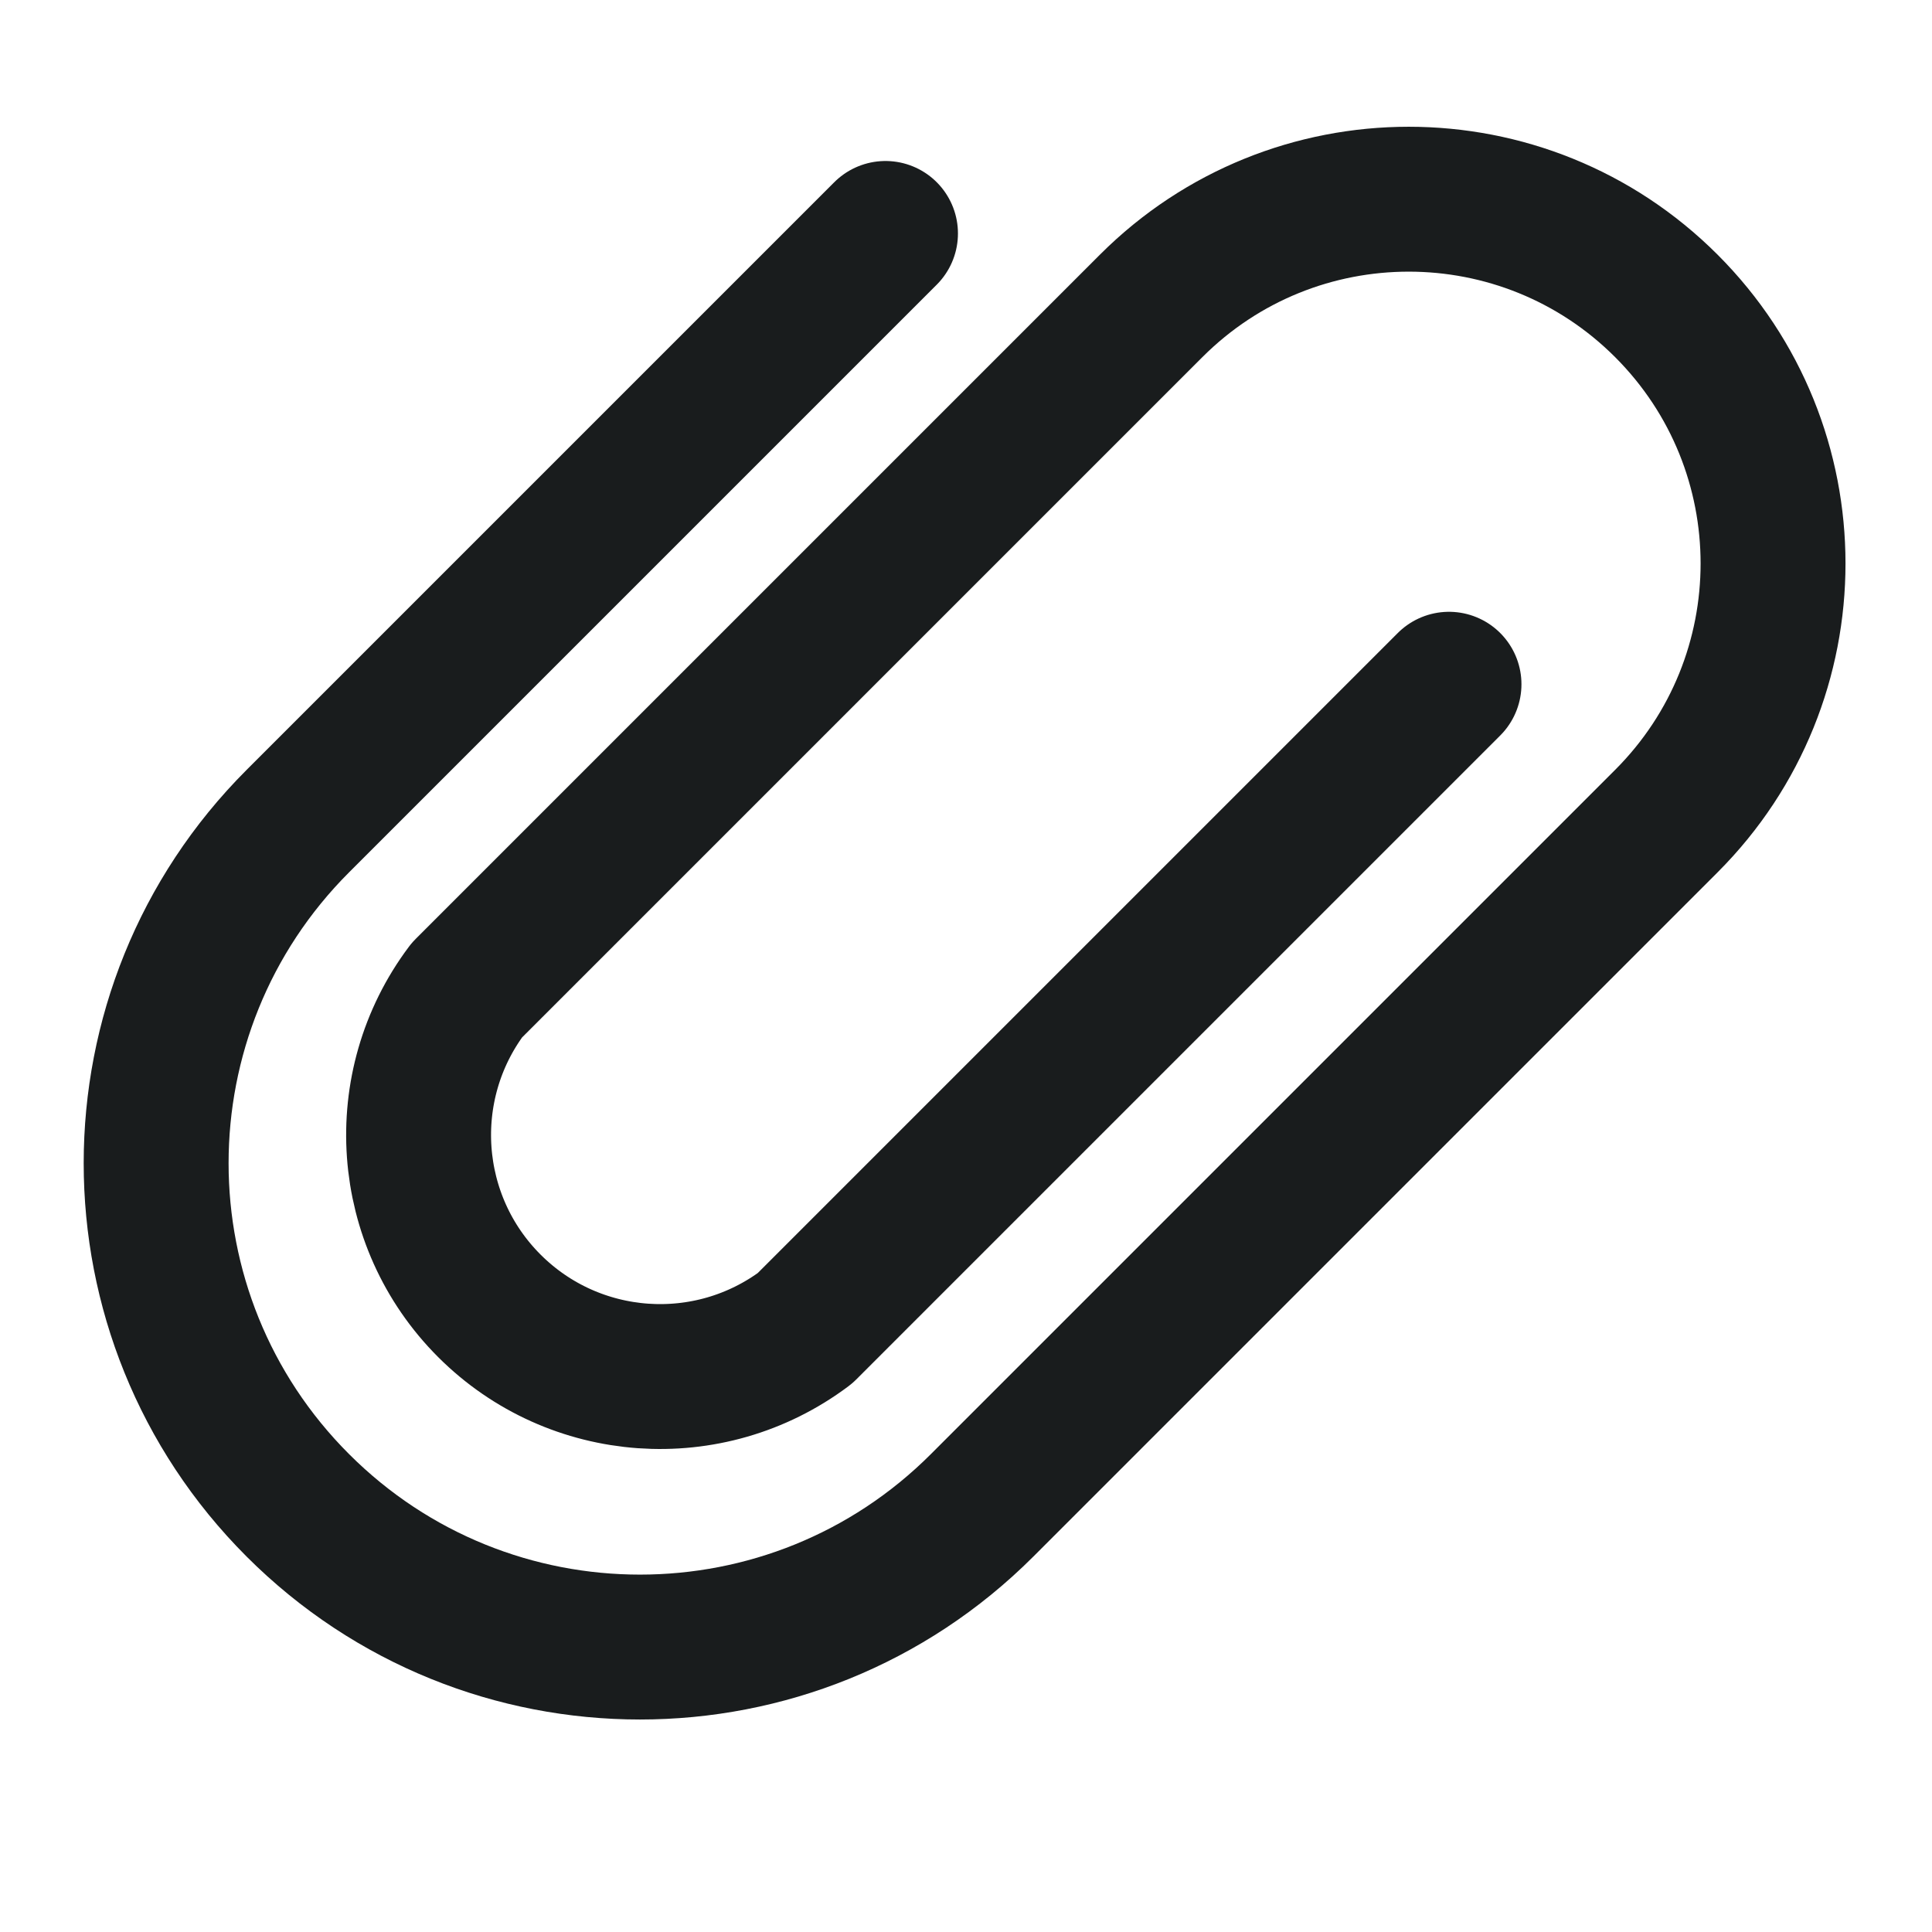
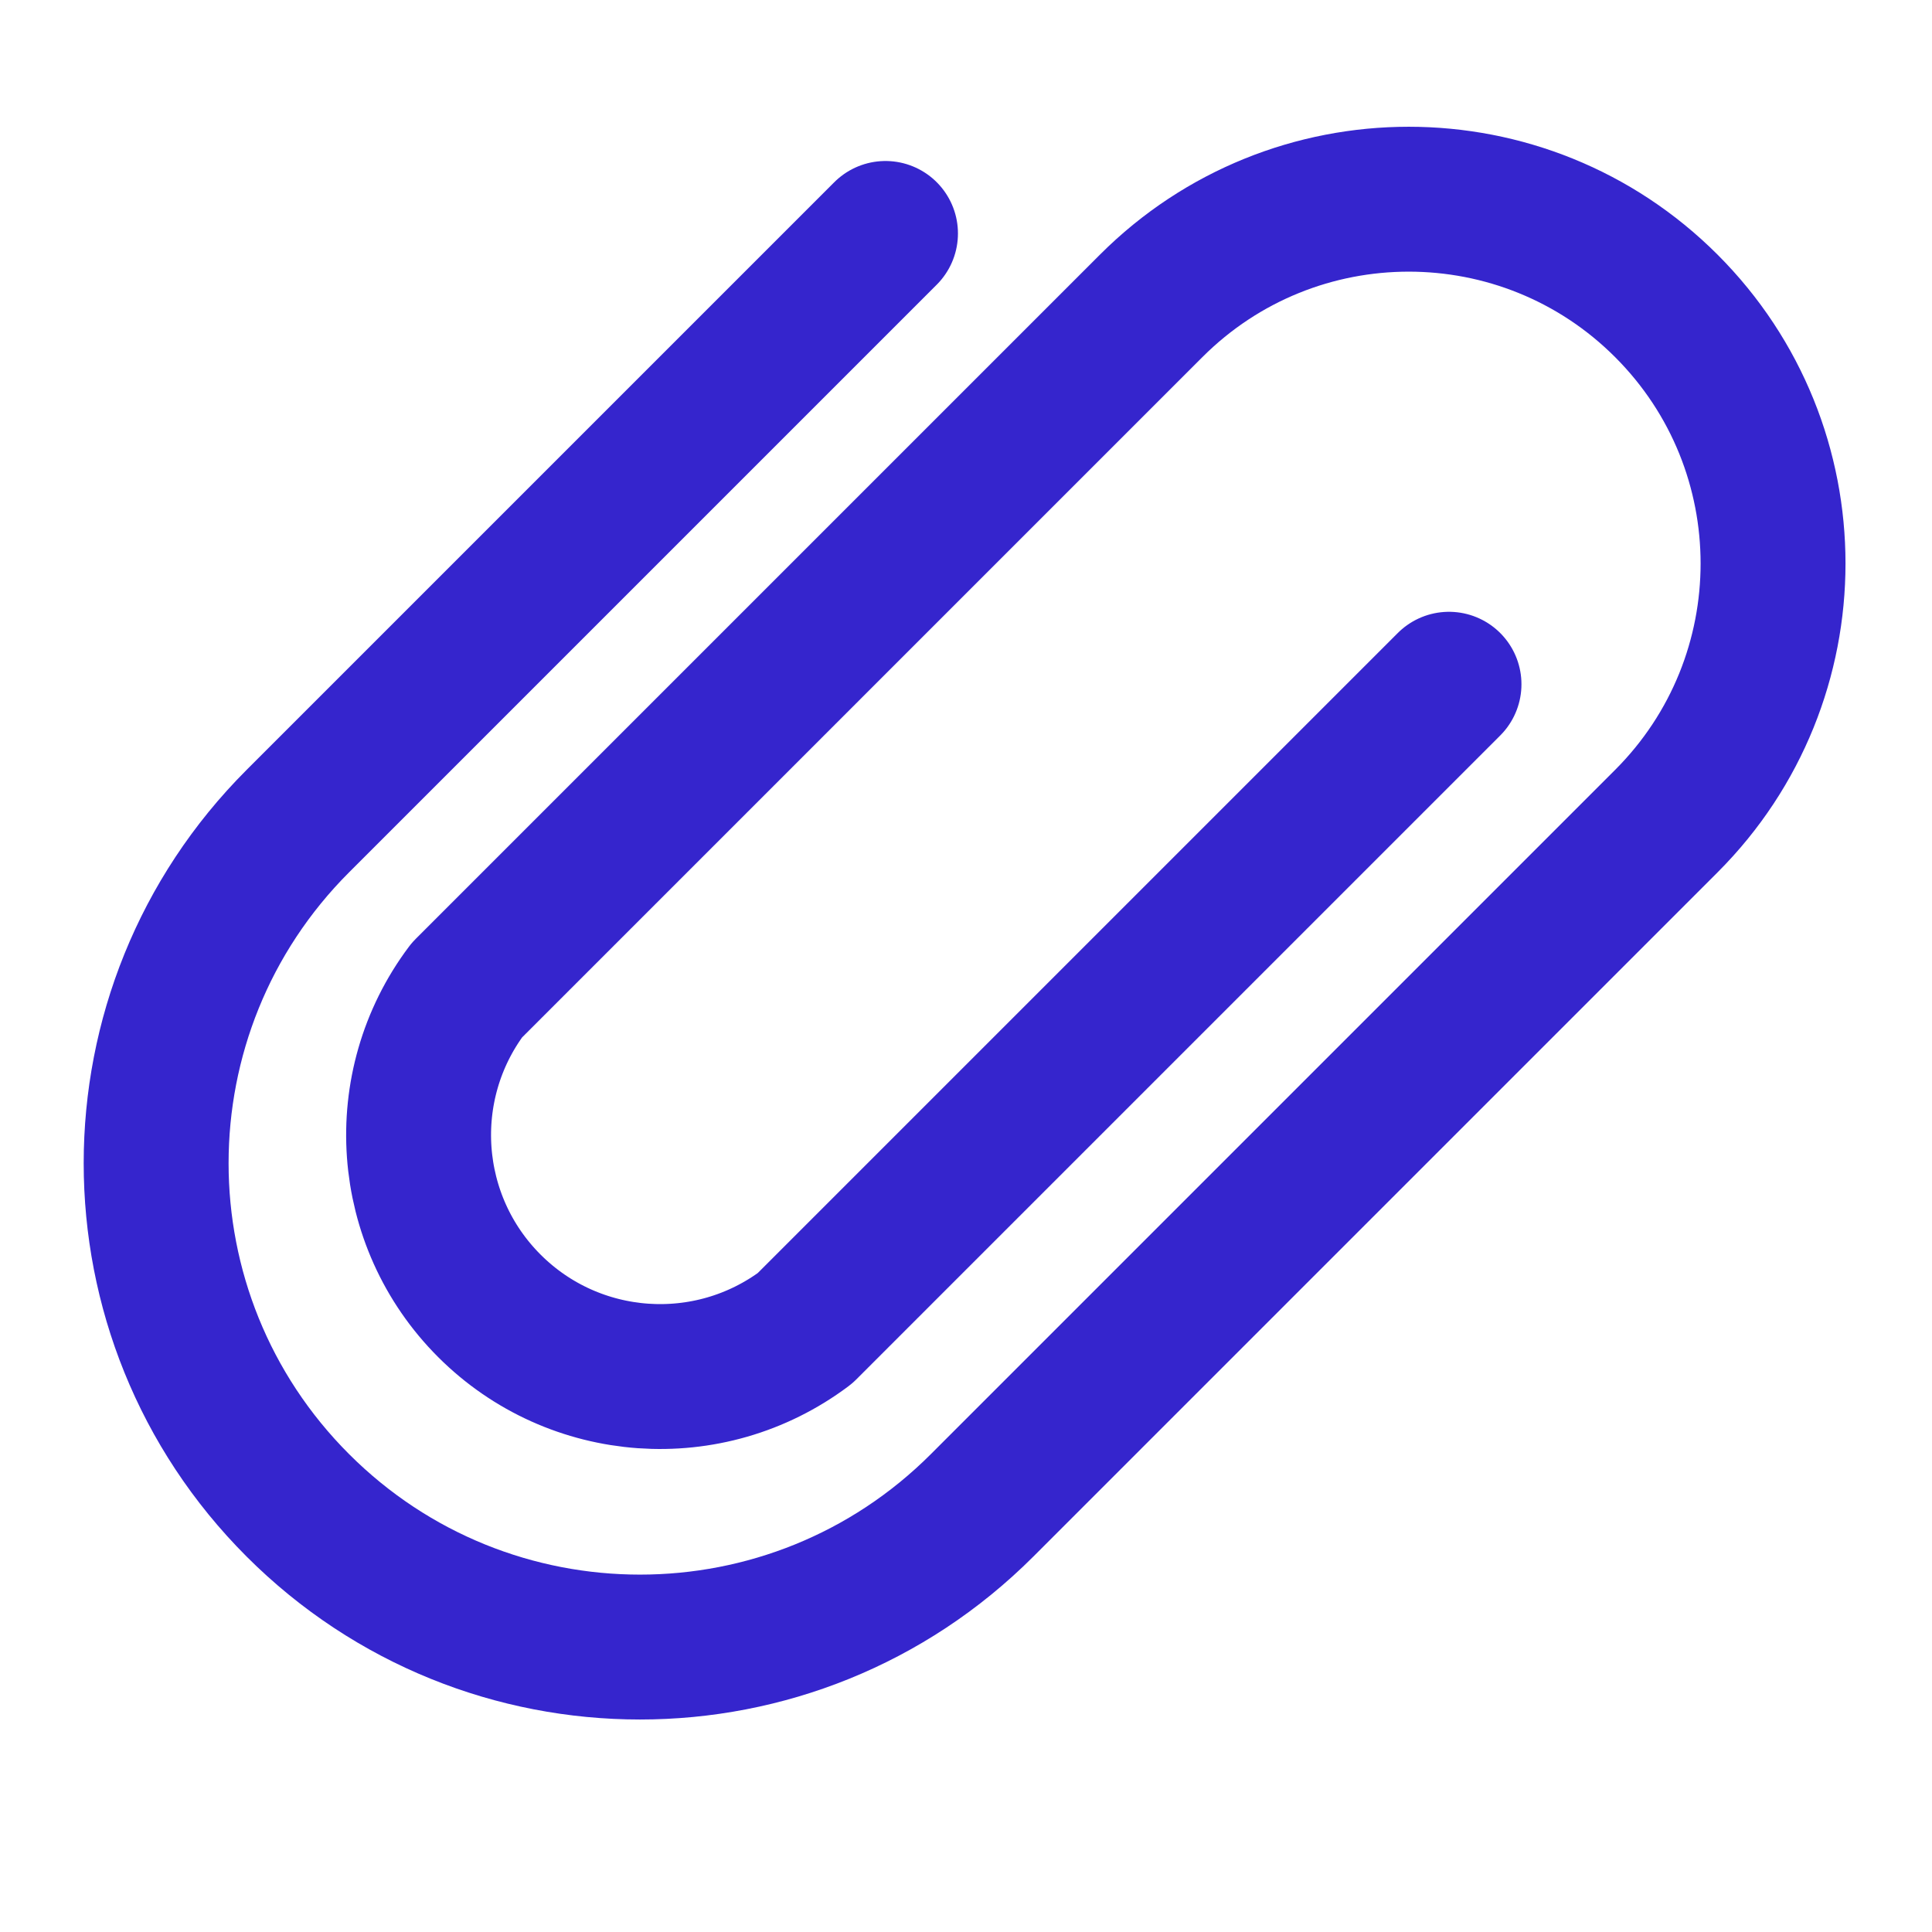
- <svg xmlns="http://www.w3.org/2000/svg" width="24" height="24" viewBox="0 0 24 24" fill="none" stroke="#191C1D" stroke-width="1.8" stroke-linecap="round" stroke-linejoin="round">
+ <svg xmlns="http://www.w3.org/2000/svg" width="24" height="24" viewBox="0 0 24 24" fill="none" stroke="#3525CD" stroke-width="1.8" stroke-linecap="round" stroke-linejoin="round">
  <path d="M18 8.5L10 16.5a3 3 0 0 1-4.2-4.2l8.5-8.5a4.5 4.5 0 0 1 6.4 6.4l-8.5 8.5a6 6 0 0 1-8.5-8.5l7.3-7.3" />
</svg>
